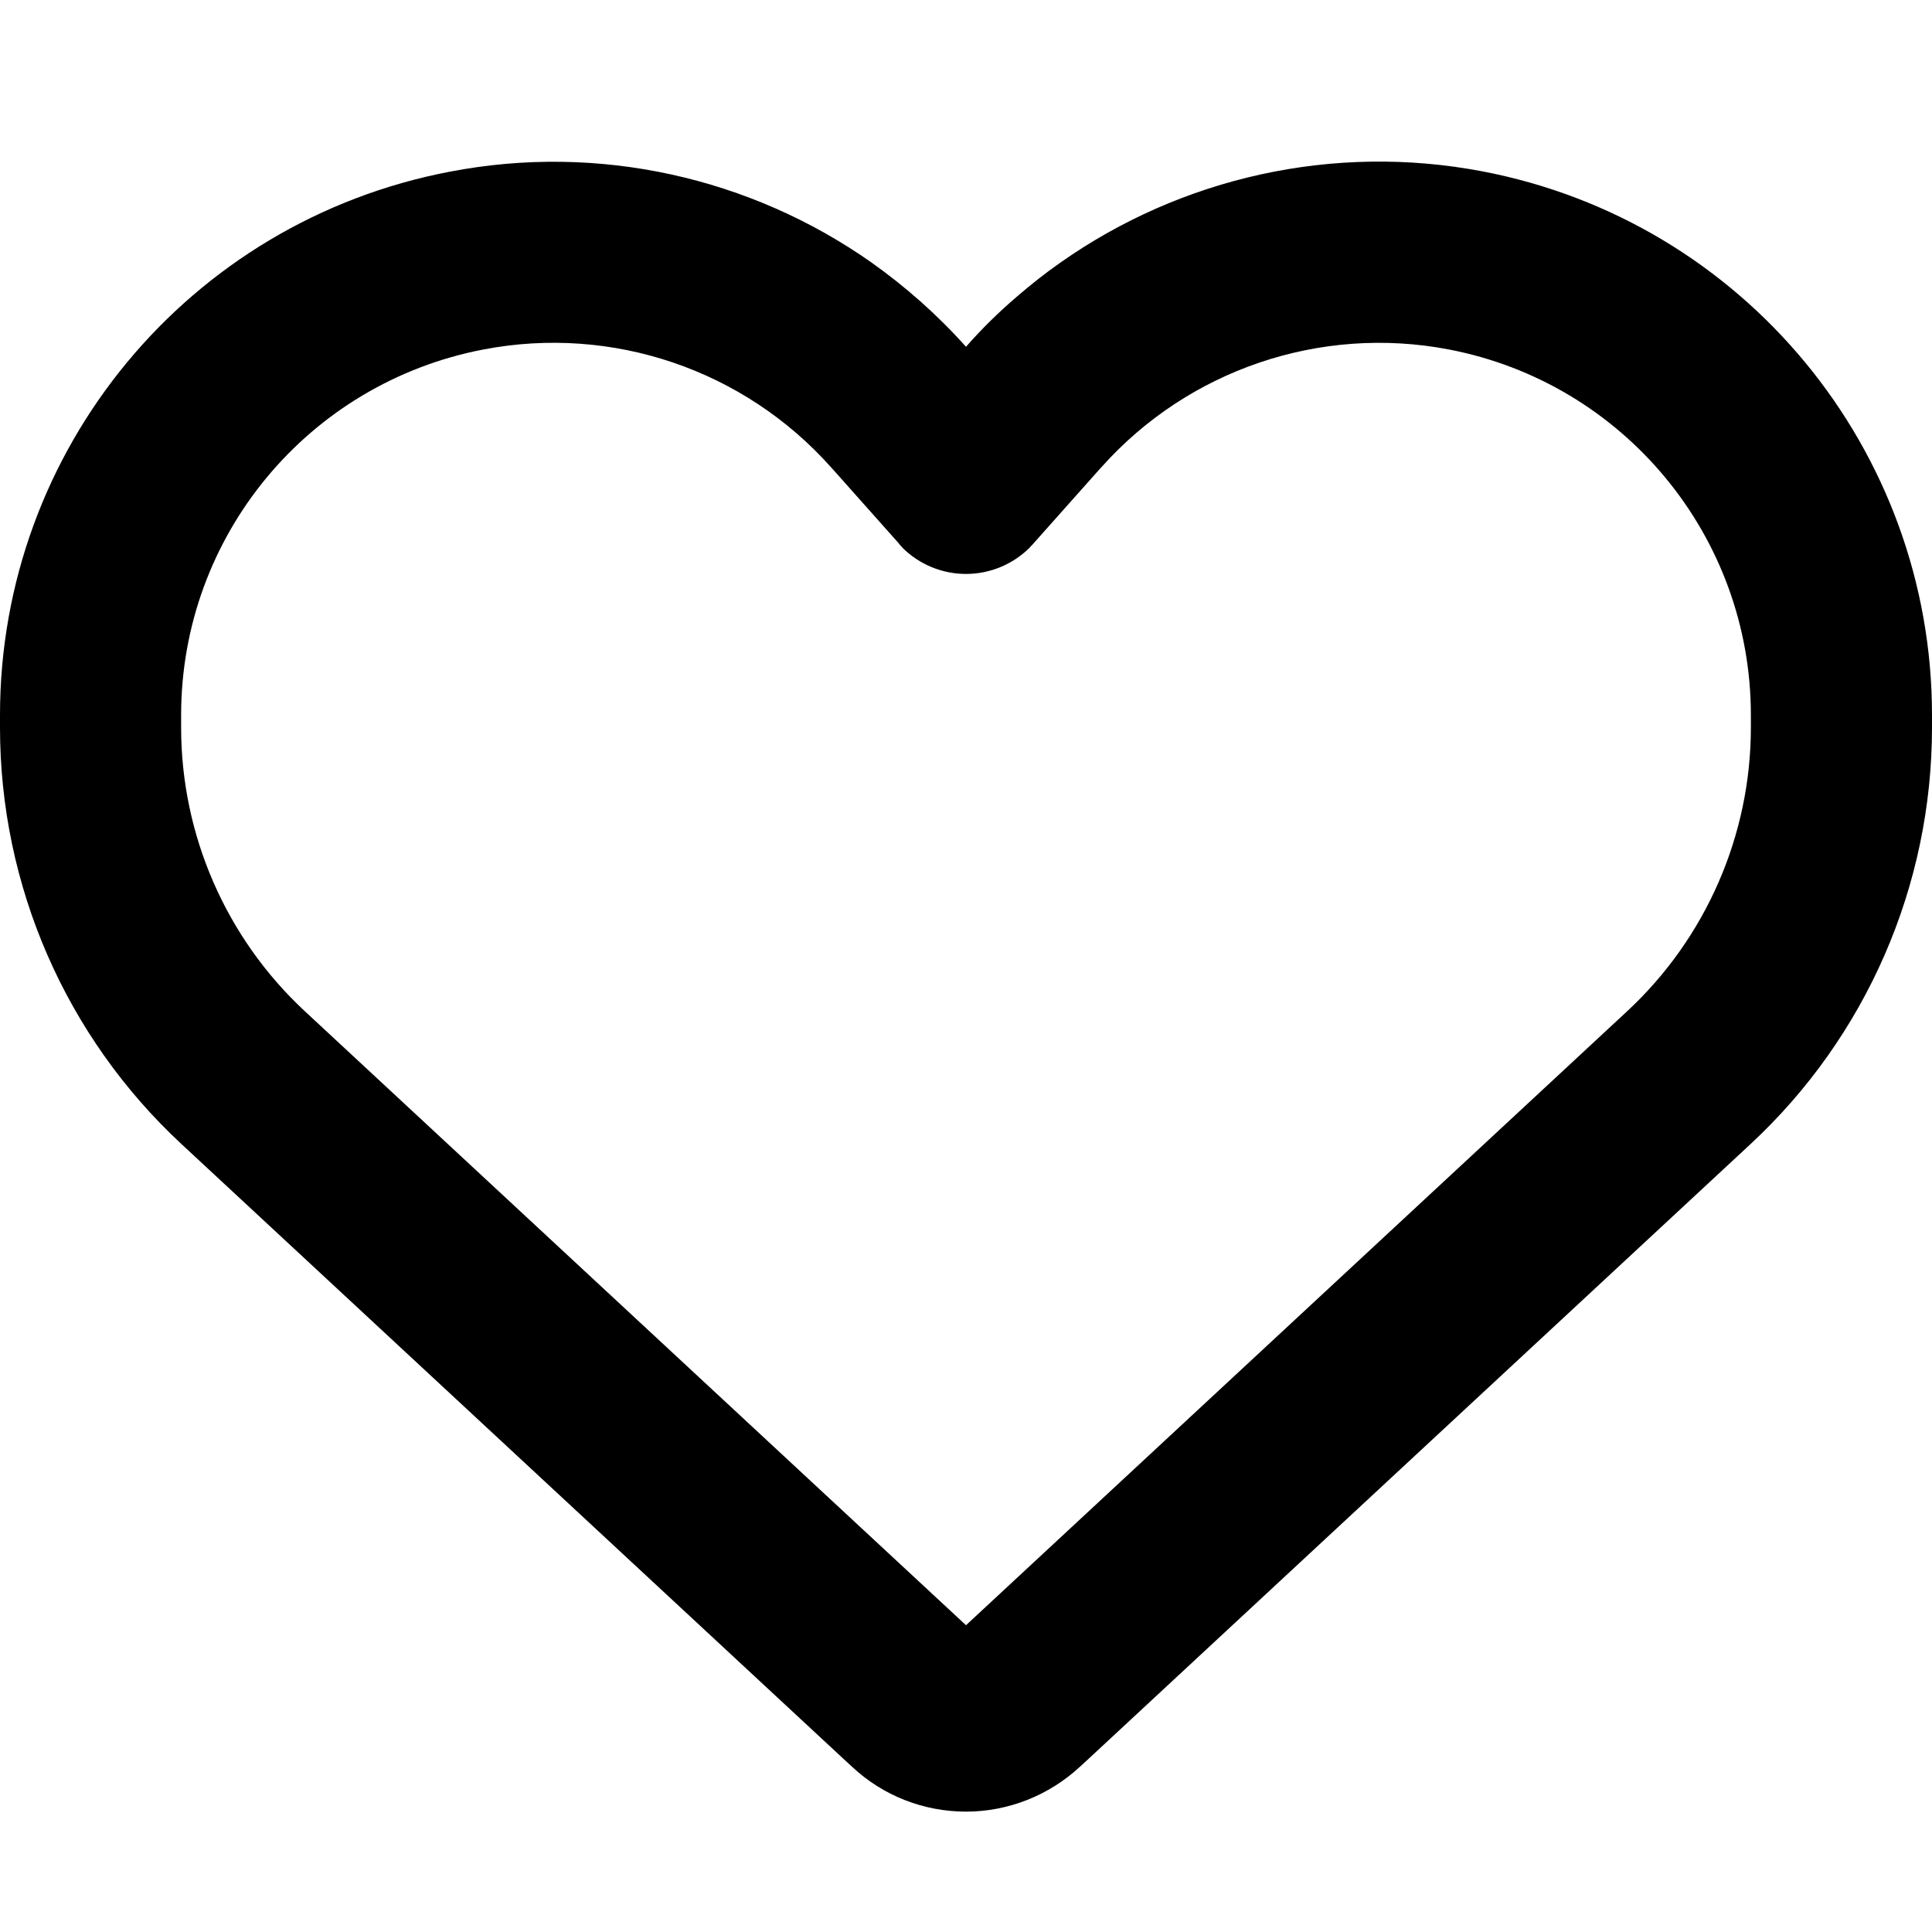
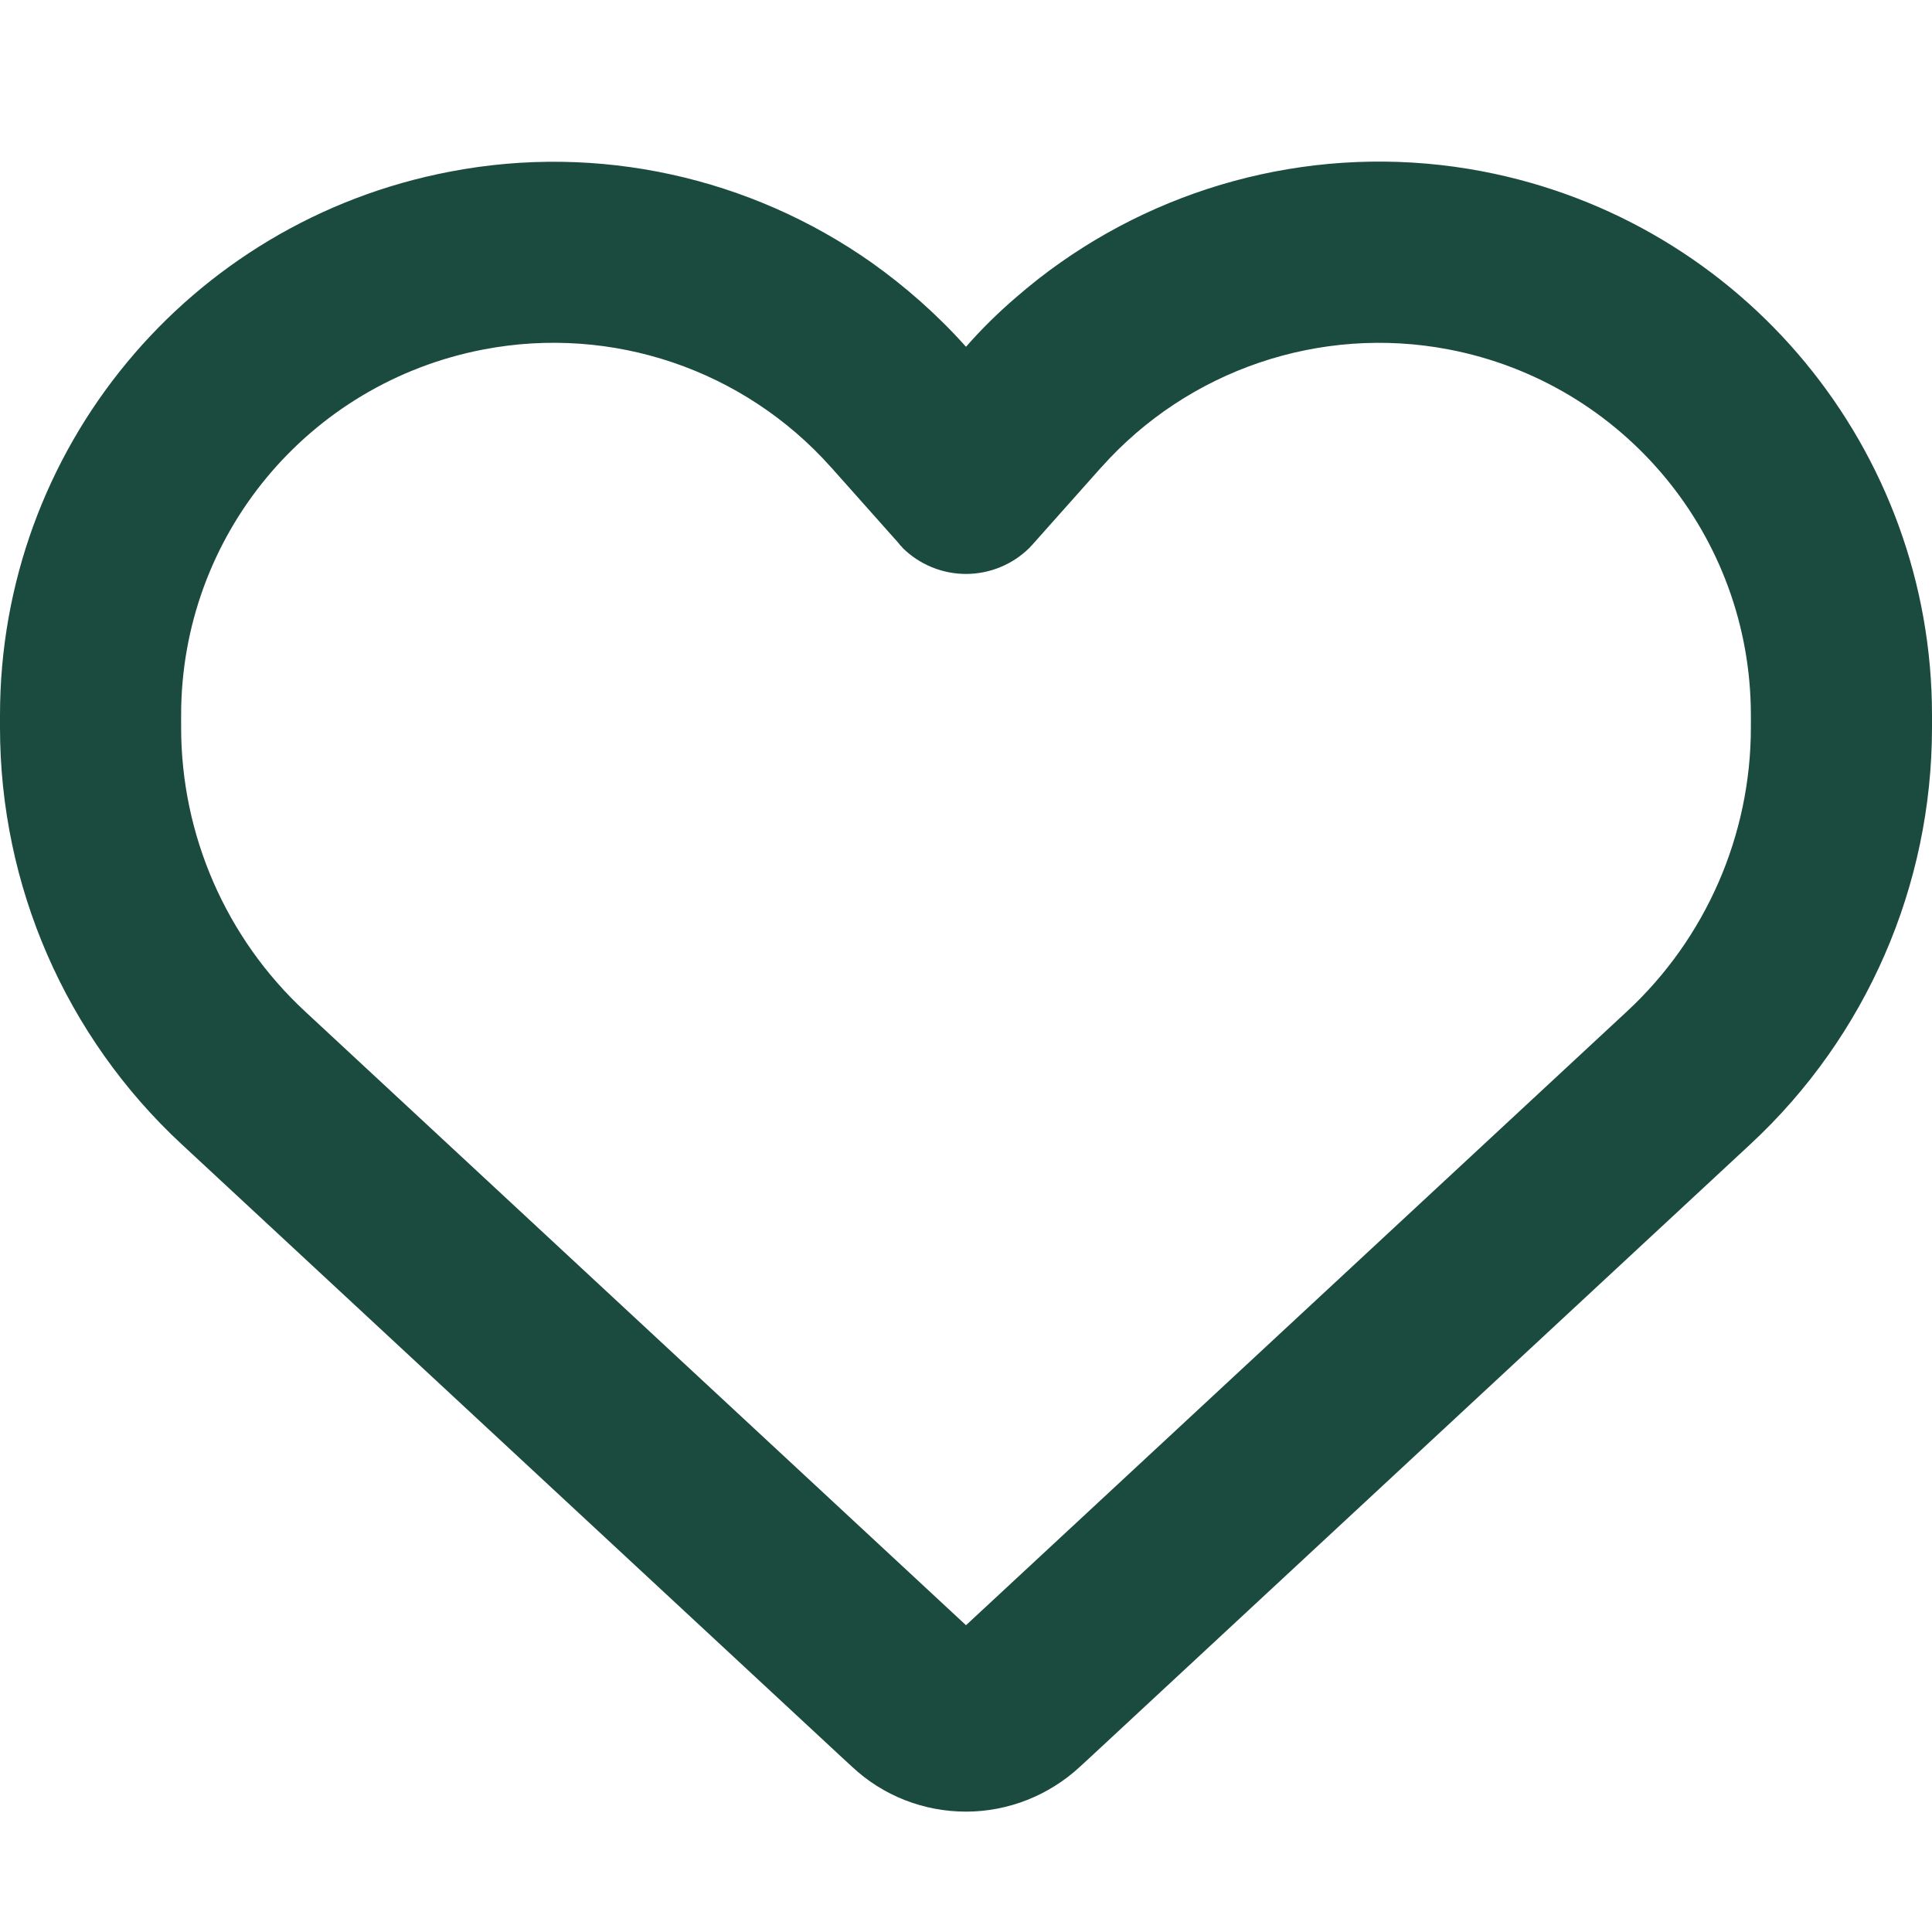
<svg xmlns="http://www.w3.org/2000/svg" viewBox="0 0 512 512">
-   <path fill="#000000" d="M225.8 468.2l-2.5-2.3L48.1 303.2C17.4 274.7 0 234.7 0 192.8v-3.3c0-70.4 50-130.8 119.2-144C158.6 37.9 198.9 47 231 69.6c9 6.4 17.4 13.8 25 22.3c4.2-4.8 8.7-9.2 13.5-13.3c3.7-3.2 7.5-6.2 11.5-9c0 0 0 0 0 0C313.1 47 353.4 37.9 392.8 45.4C462 58.6 512 119.1 512 189.5v3.3c0 41.9-17.4 81.9-48.1 110.4L288.7 465.9l-2.5 2.3c-8.2 7.6-19 11.9-30.2 11.9s-22-4.2-30.2-11.9zM239.1 145c-.4-.3-.7-.7-1-1.1l-17.8-20c0 0-.1-.1-.1-.1c0 0 0 0 0 0c-23.1-25.9-58-37.7-92-31.2C81.6 101.5 48 142.1 48 189.5v3.3c0 28.5 11.9 55.8 32.8 75.2L256 430.7 431.2 268c20.9-19.4 32.8-46.7 32.8-75.2v-3.3c0-47.3-33.6-88-80.1-96.9c-34-6.5-69 5.4-92 31.2c0 0 0 0-.1 .1s0 0-.1 .1l-17.8 20c-.3 .4-.7 .7-1 1.1c-4.5 4.5-10.6 7-16.9 7s-12.4-2.5-16.9-7z" />
+   <path fill="#1b4b3f" d="M225.8 468.2l-2.5-2.3L48.1 303.2C17.4 274.7 0 234.7 0 192.8v-3.3c0-70.4 50-130.8 119.2-144C158.6 37.9 198.9 47 231 69.6c9 6.4 17.4 13.8 25 22.3c4.2-4.8 8.7-9.2 13.5-13.3c3.7-3.2 7.5-6.2 11.5-9c0 0 0 0 0 0C313.1 47 353.4 37.9 392.8 45.4C462 58.6 512 119.1 512 189.5v3.3c0 41.9-17.4 81.9-48.1 110.4L288.7 465.9l-2.5 2.3c-8.2 7.6-19 11.9-30.2 11.9s-22-4.2-30.2-11.9zM239.1 145c-.4-.3-.7-.7-1-1.1l-17.8-20c0 0-.1-.1-.1-.1c0 0 0 0 0 0c-23.1-25.9-58-37.7-92-31.2C81.6 101.5 48 142.1 48 189.5v3.3c0 28.5 11.9 55.8 32.8 75.2L256 430.7 431.2 268c20.9-19.4 32.8-46.7 32.8-75.2v-3.3c0-47.3-33.6-88-80.1-96.9c-34-6.5-69 5.4-92 31.2c0 0 0 0-.1 .1s0 0-.1 .1l-17.8 20c-.3 .4-.7 .7-1 1.1c-4.5 4.5-10.6 7-16.9 7s-12.4-2.5-16.9-7z" />
</svg>
